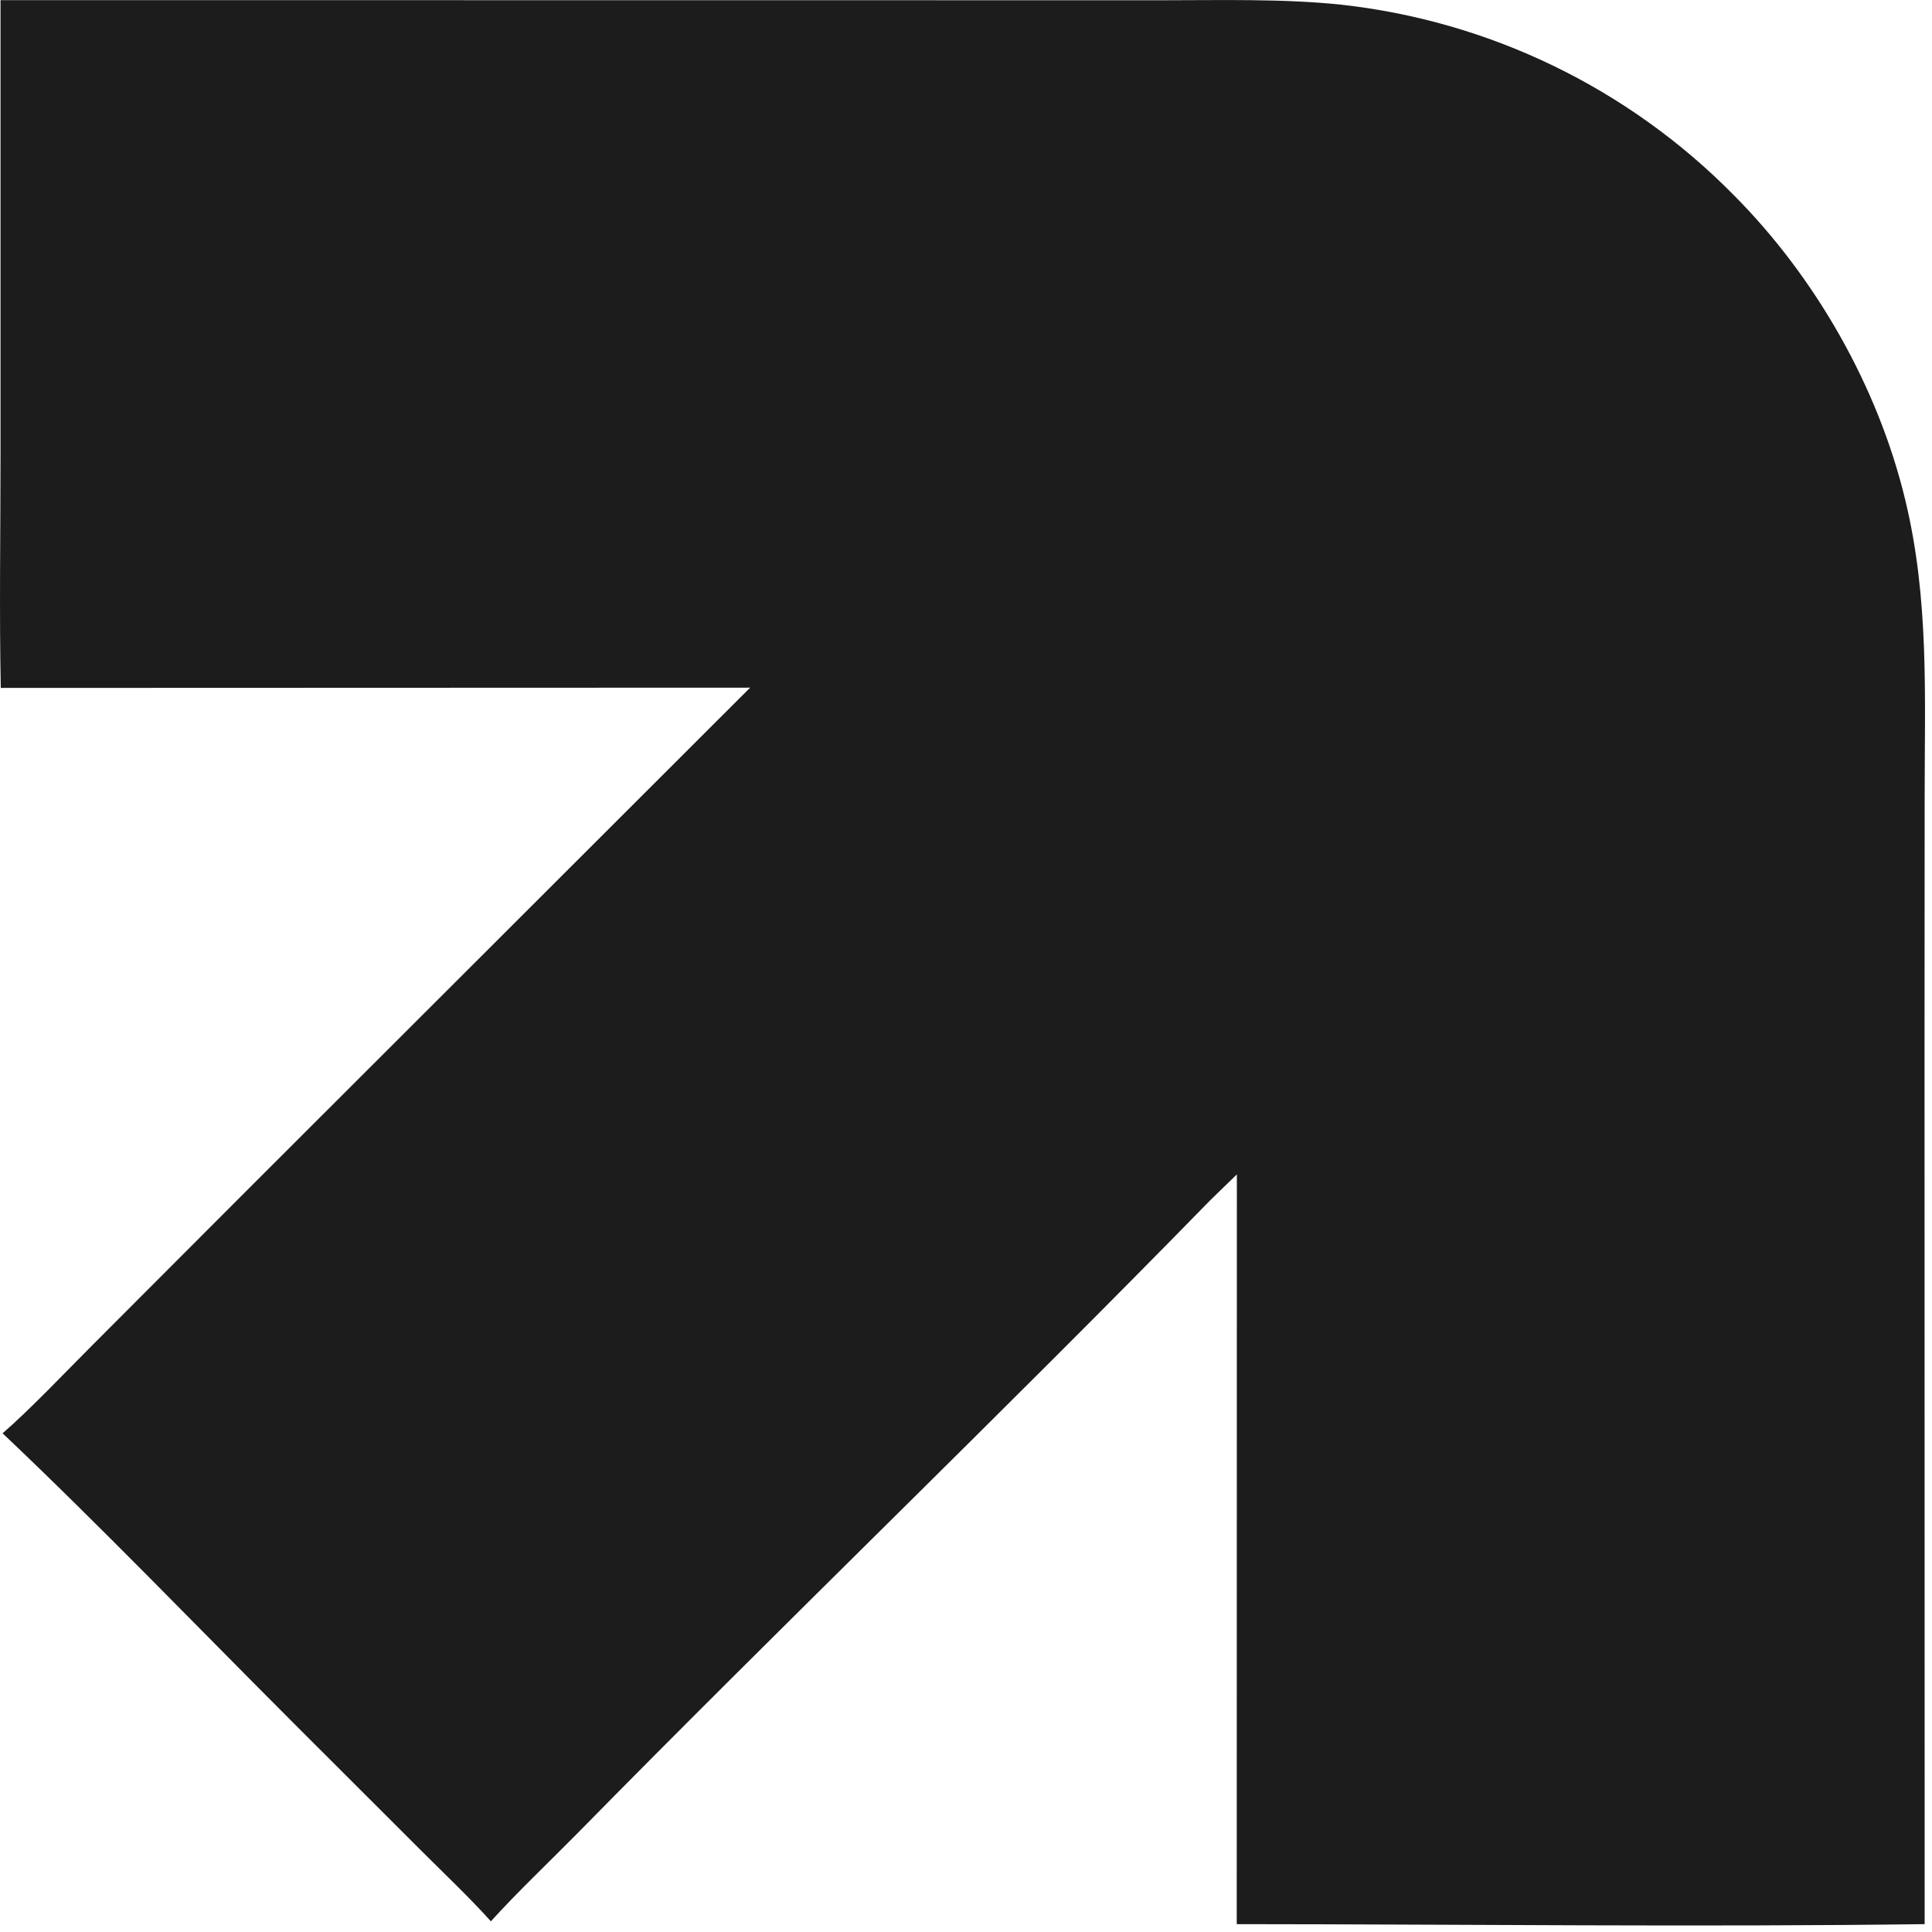
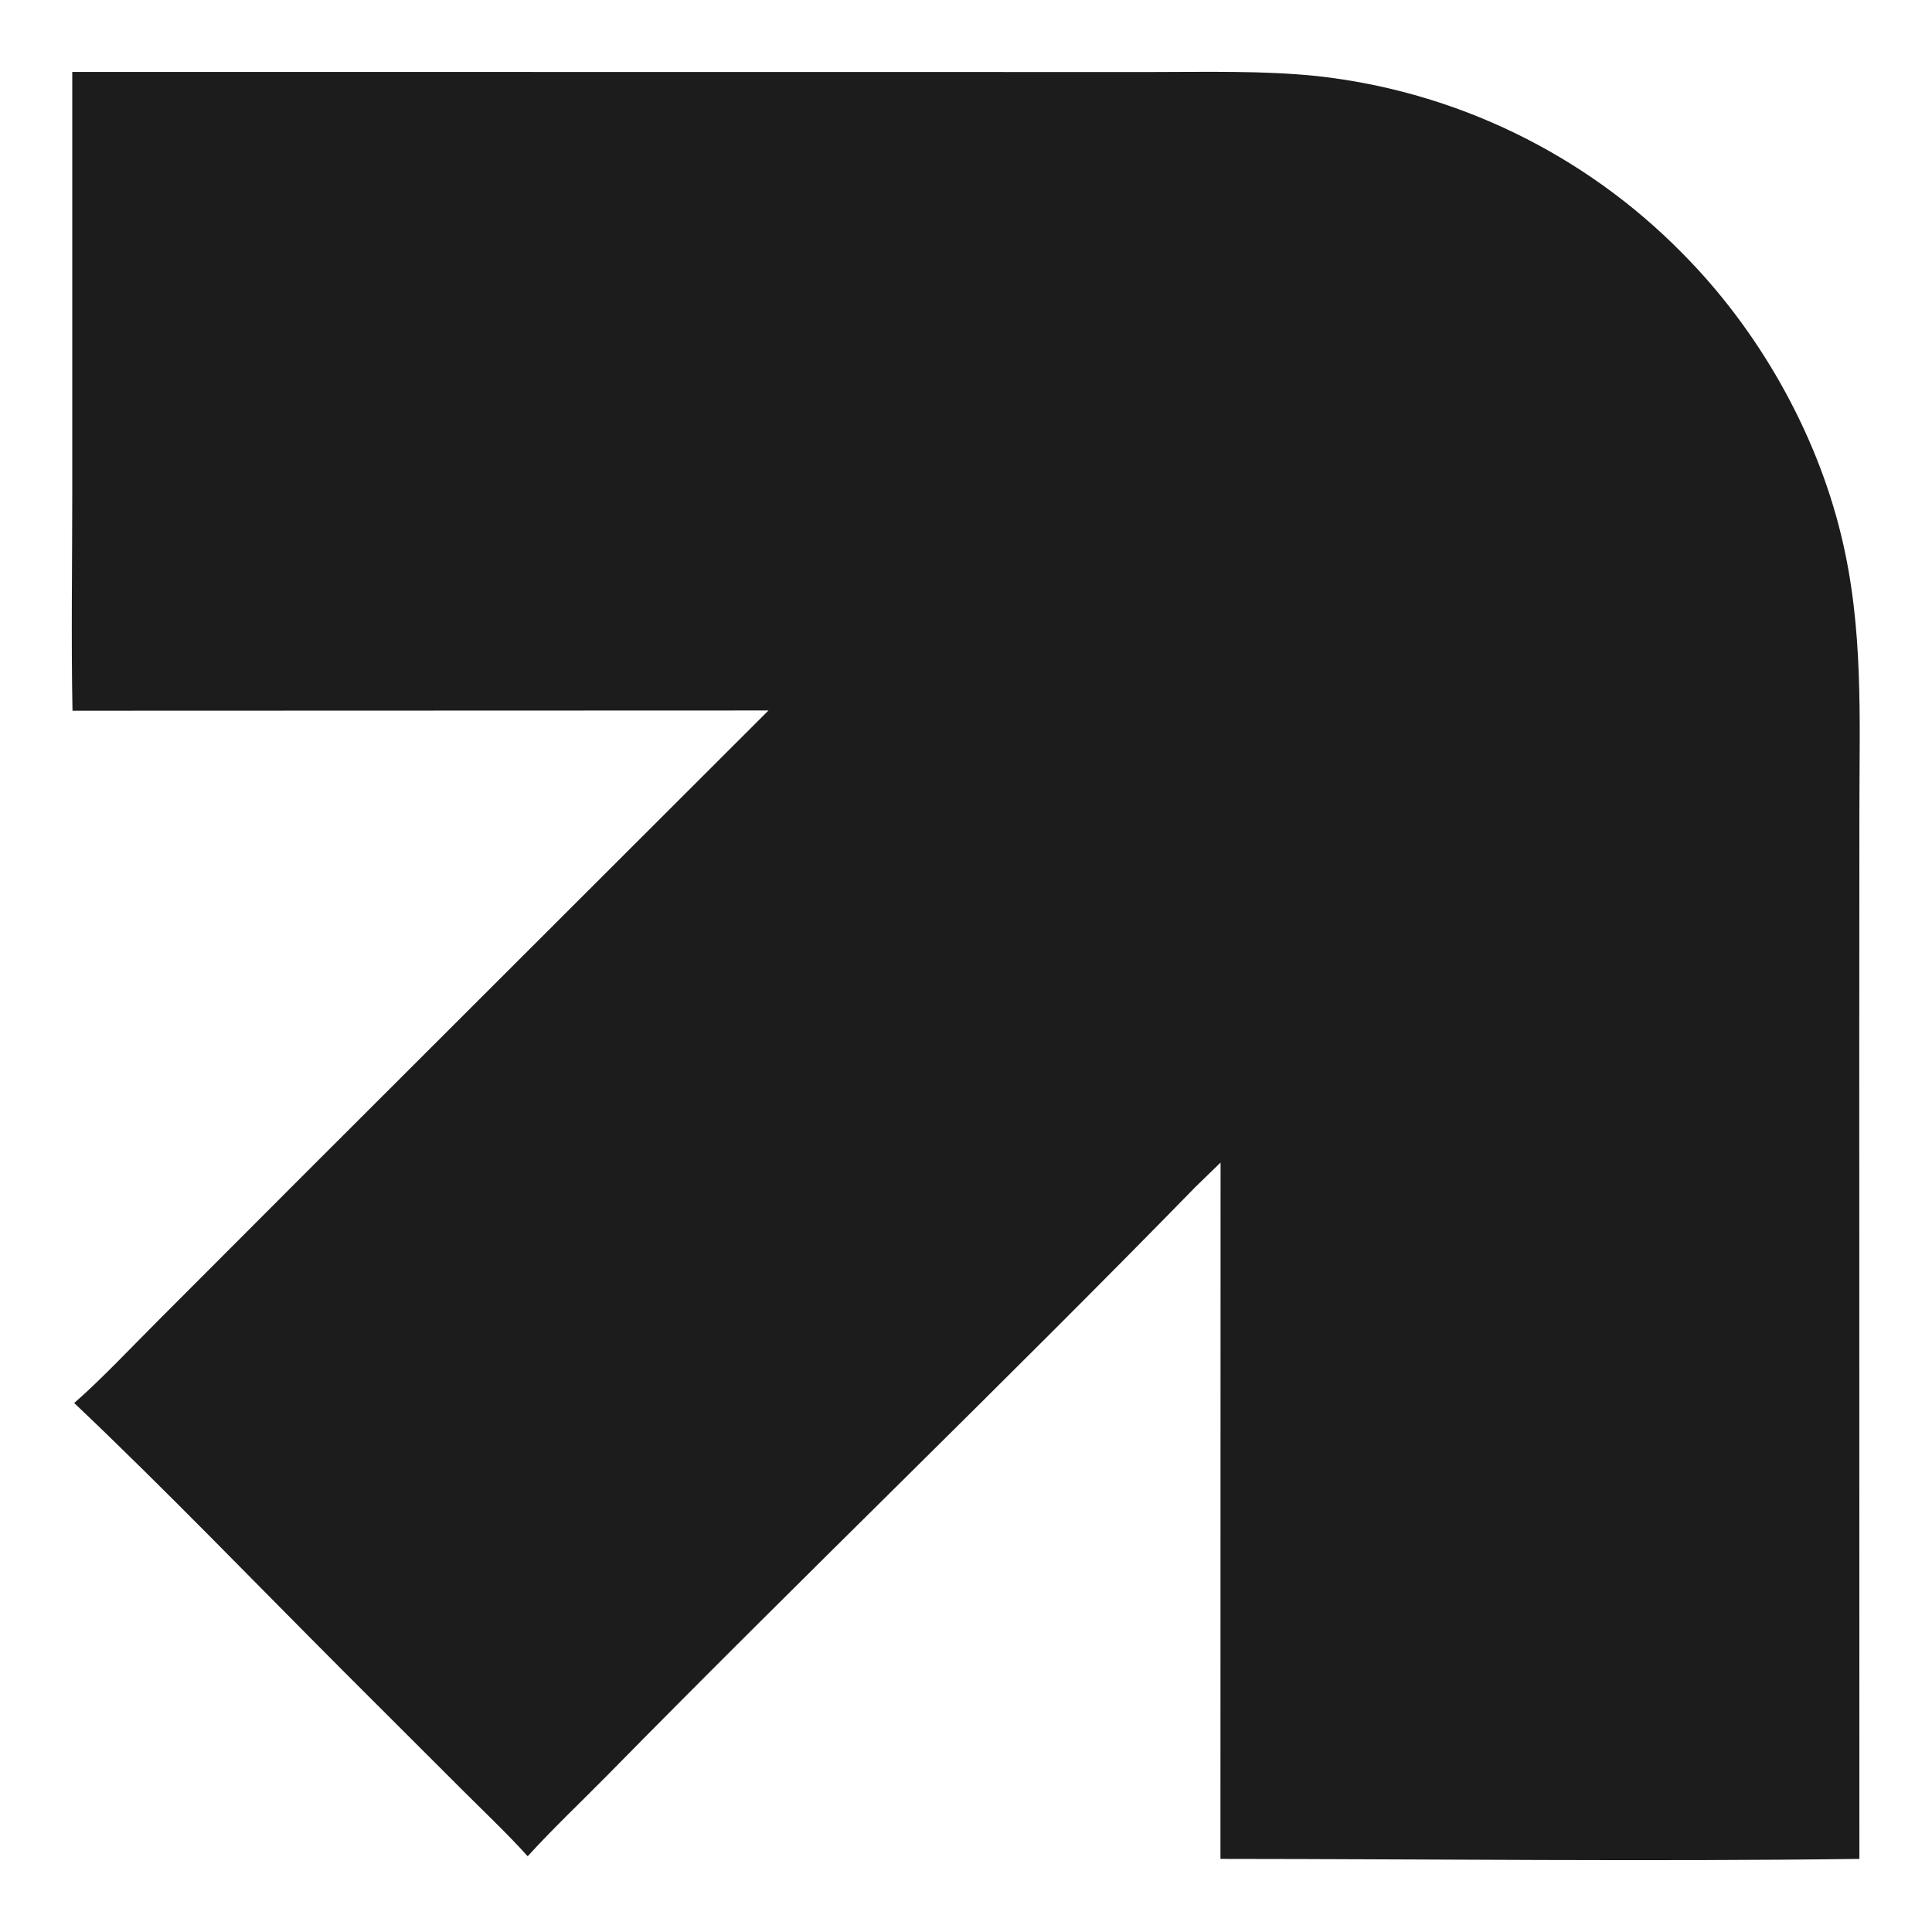
- <svg xmlns="http://www.w3.org/2000/svg" width="15" height="15" viewBox="0 0 15 15" fill="none">
+ <svg xmlns="http://www.w3.org/2000/svg" viewBox="-0.60 -0.60 16.15 16.15" fill="none">
  <path d="M0.004 0.001L9.019 0.002C9.475 0.002 9.96 -0.011 10.41 0.036C11.566 0.163 12.643 0.685 13.459 1.513C14.095 2.151 14.581 3.003 14.792 3.88C14.979 4.652 14.943 5.401 14.943 6.187L14.942 8.163L14.943 14.939C13.182 14.962 11.367 14.94 9.602 14.939L9.603 9.118L9.395 9.32C7.778 10.977 6.1 12.588 4.476 14.241C4.255 14.465 4.023 14.684 3.811 14.917C3.655 14.742 3.433 14.531 3.264 14.362L2.285 13.384C1.547 12.646 0.772 11.84 0.02 11.128C0.229 10.948 0.515 10.646 0.719 10.442L1.923 9.236L5.824 5.339L0.006 5.341C-0.006 4.751 0.004 4.121 0.004 3.529L0.004 0.001Z" fill="#1D1C1D" />
</svg>
